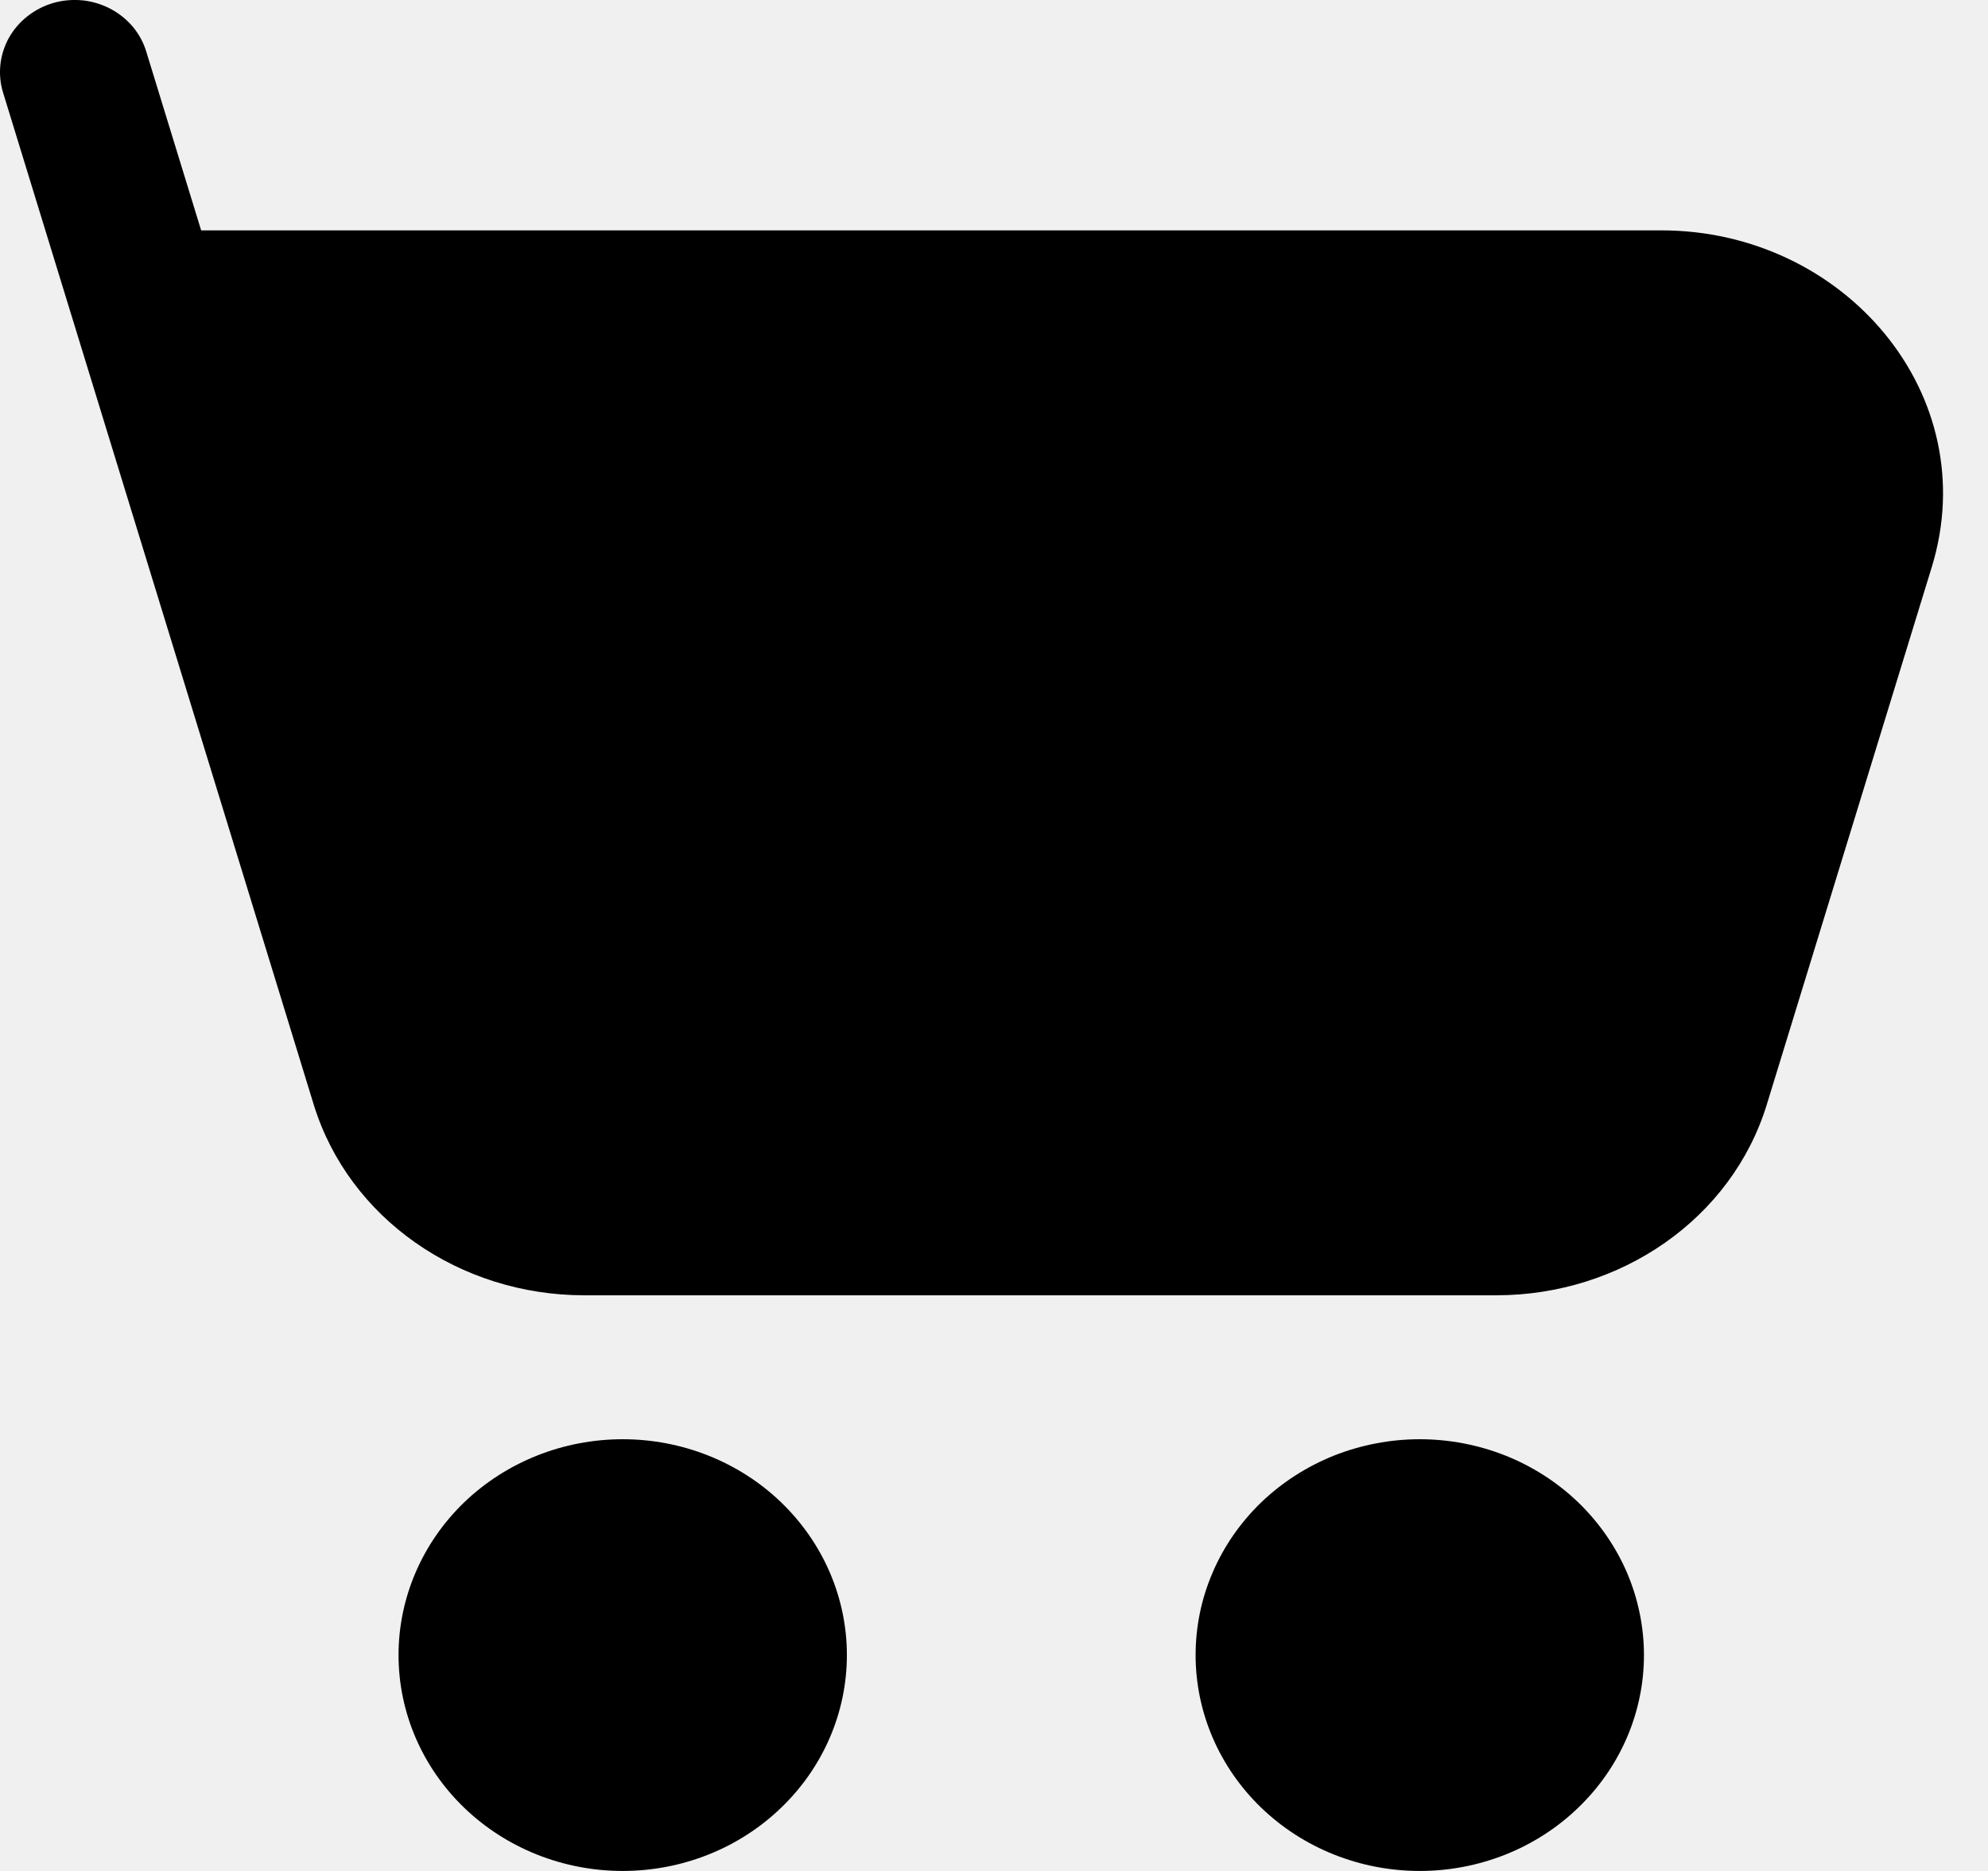
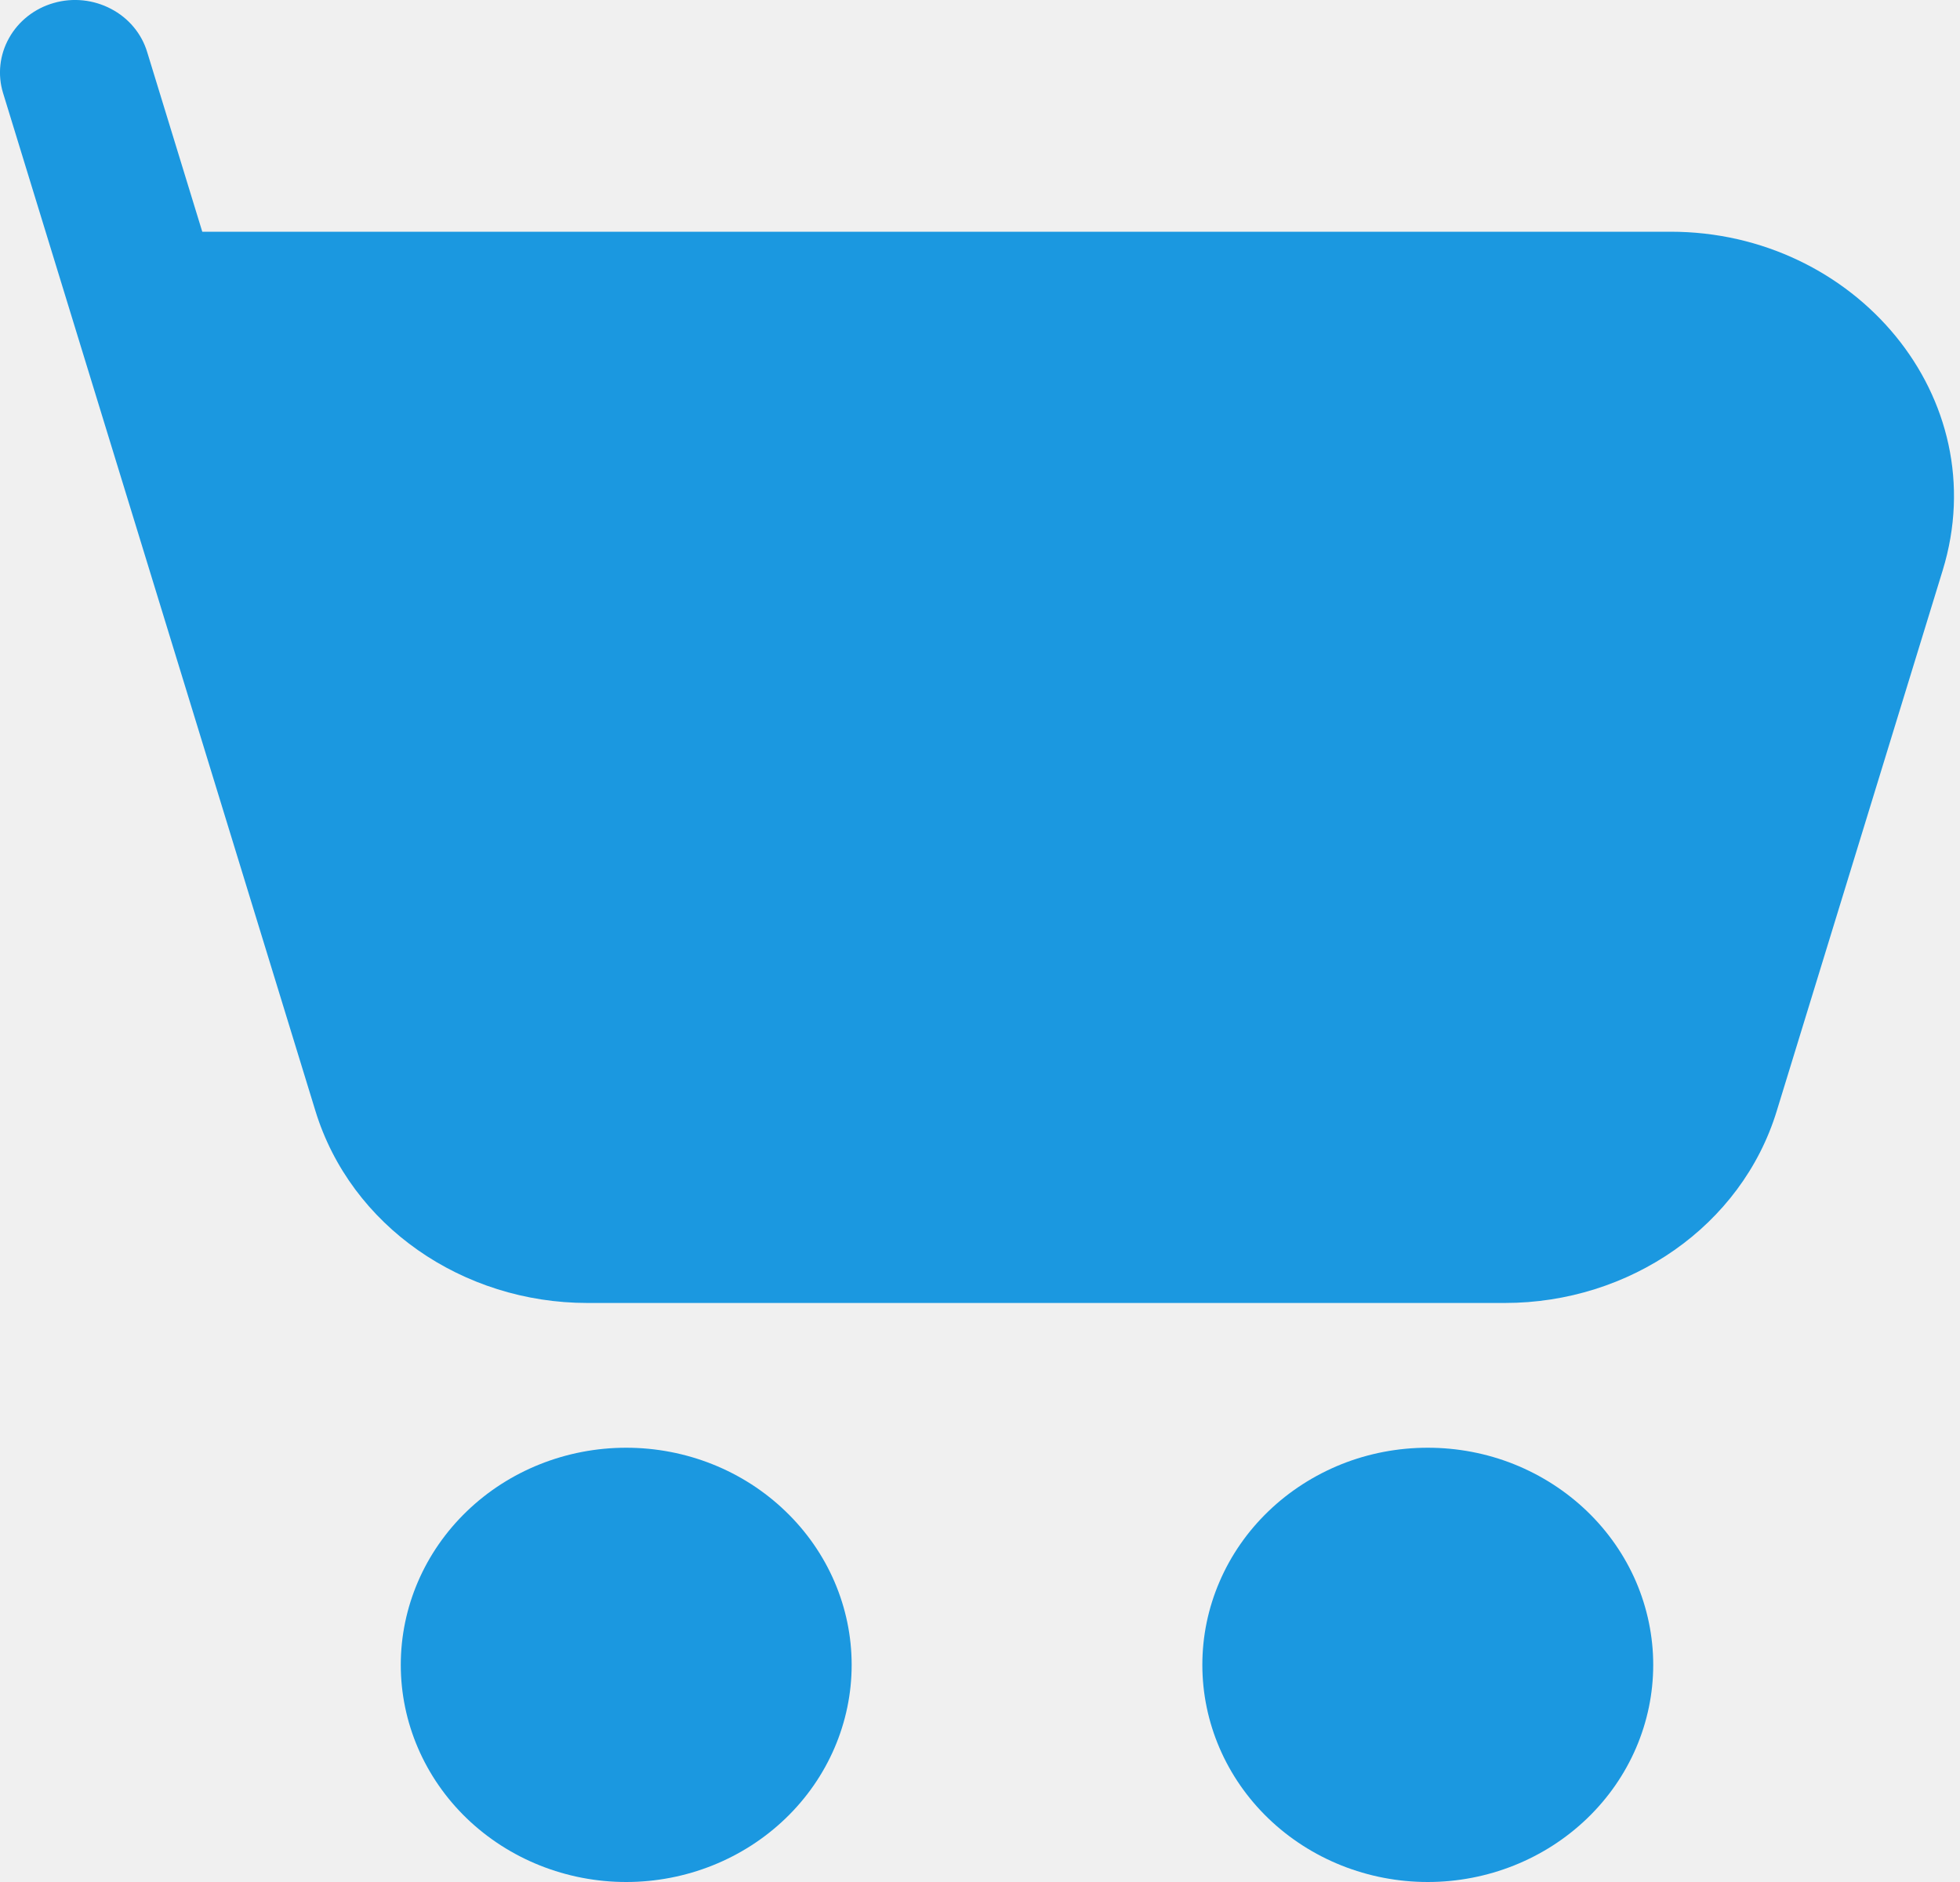
- <svg xmlns="http://www.w3.org/2000/svg" viewBox="0 0 17 16" fill="none">
-   <g id="Frame" clip-path="url(#clip0_5363_8149)">
-     <path id="Vector" d="M0.457 0.025C0.538 0.002 0.622 -0.005 0.706 0.003C0.789 0.012 0.87 0.036 0.944 0.075C1.018 0.114 1.083 0.166 1.136 0.229C1.188 0.292 1.228 0.364 1.251 0.442L1.72 1.97H14.206C15.774 1.97 16.971 3.378 16.519 4.85L15.109 9.444C14.809 10.424 13.856 11.077 12.796 11.077H4.995C3.935 11.077 2.983 10.424 2.682 9.444L0.026 0.791C-0.022 0.634 -0.003 0.466 0.077 0.322C0.158 0.179 0.295 0.072 0.457 0.025ZM3.408 14.154C3.408 13.664 3.61 13.195 3.969 12.848C4.329 12.502 4.816 12.308 5.325 12.308C5.833 12.308 6.321 12.502 6.68 12.848C7.04 13.195 7.242 13.664 7.242 14.154C7.242 14.643 7.04 15.113 6.68 15.459C6.321 15.806 5.833 16 5.325 16C4.816 16 4.329 15.806 3.969 15.459C3.61 15.113 3.408 14.643 3.408 14.154ZM10.224 14.154C10.224 13.912 10.273 13.671 10.37 13.447C10.466 13.223 10.607 13.02 10.785 12.848C10.963 12.677 11.175 12.541 11.407 12.448C11.64 12.356 11.889 12.308 12.141 12.308C12.392 12.308 12.642 12.356 12.874 12.448C13.107 12.541 13.318 12.677 13.496 12.848C13.674 13.02 13.815 13.223 13.912 13.447C14.008 13.671 14.058 13.912 14.058 14.154C14.058 14.643 13.856 15.113 13.496 15.459C13.137 15.806 12.649 16 12.141 16C11.632 16 11.145 15.806 10.785 15.459C10.426 15.113 10.224 14.643 10.224 14.154Z" fill="currentColor" />
+ <svg xmlns="http://www.w3.org/2000/svg" width="25" height="24" viewBox="0 0 25 24" fill="none">
+   <g clip-path="url(#clip0_5344_7891)">
+     <path d="M0.686 0.038C0.807 0.003 0.934 -0.008 1.059 0.005C1.184 0.018 1.306 0.055 1.416 0.113C1.527 0.171 1.625 0.249 1.704 0.344C1.783 0.438 1.842 0.547 1.877 0.663L2.58 2.955H21.309C23.66 2.955 25.456 5.068 24.779 7.274L22.663 14.166C22.214 15.636 20.784 16.616 19.194 16.616H7.493C5.903 16.616 4.474 15.636 4.023 14.166L0.039 1.186C-0.033 0.951 -0.005 0.699 0.116 0.484C0.237 0.268 0.442 0.107 0.686 0.038ZM5.112 21.231C5.112 20.496 5.415 19.792 5.954 19.273C6.493 18.753 7.225 18.462 7.987 18.462C8.75 18.462 9.481 18.753 10.02 19.273C10.56 19.792 10.863 20.496 10.863 21.231C10.863 21.965 10.56 22.67 10.02 23.189C9.481 23.708 8.75 24 7.987 24C7.225 24 6.493 23.708 5.954 23.189C5.415 22.67 5.112 21.965 5.112 21.231ZM15.336 21.231C15.336 20.867 15.41 20.507 15.555 20.171C15.699 19.835 15.911 19.53 16.178 19.273C16.445 19.016 16.762 18.812 17.111 18.672C17.459 18.533 17.833 18.462 18.211 18.462C18.589 18.462 18.963 18.533 19.311 18.672C19.66 18.812 19.977 19.016 20.244 19.273C20.511 19.53 20.723 19.835 20.868 20.171C21.012 20.507 21.087 20.867 21.087 21.231C21.087 21.965 20.784 22.67 20.244 23.189C19.705 23.708 18.974 24 18.211 24C17.448 24 16.717 23.708 16.178 23.189C15.639 22.67 15.336 21.965 15.336 21.231Z" fill="#1B98E0" />
  </g>
  <defs>
-     <clipPath id="clip0_5363_8149">
-       <rect width="16.616" height="16" fill="white" />
+     <clipPath id="clip0_5344_7891">
+       <rect width="24.923" height="24" fill="white" />
    </clipPath>
  </defs>
</svg>
